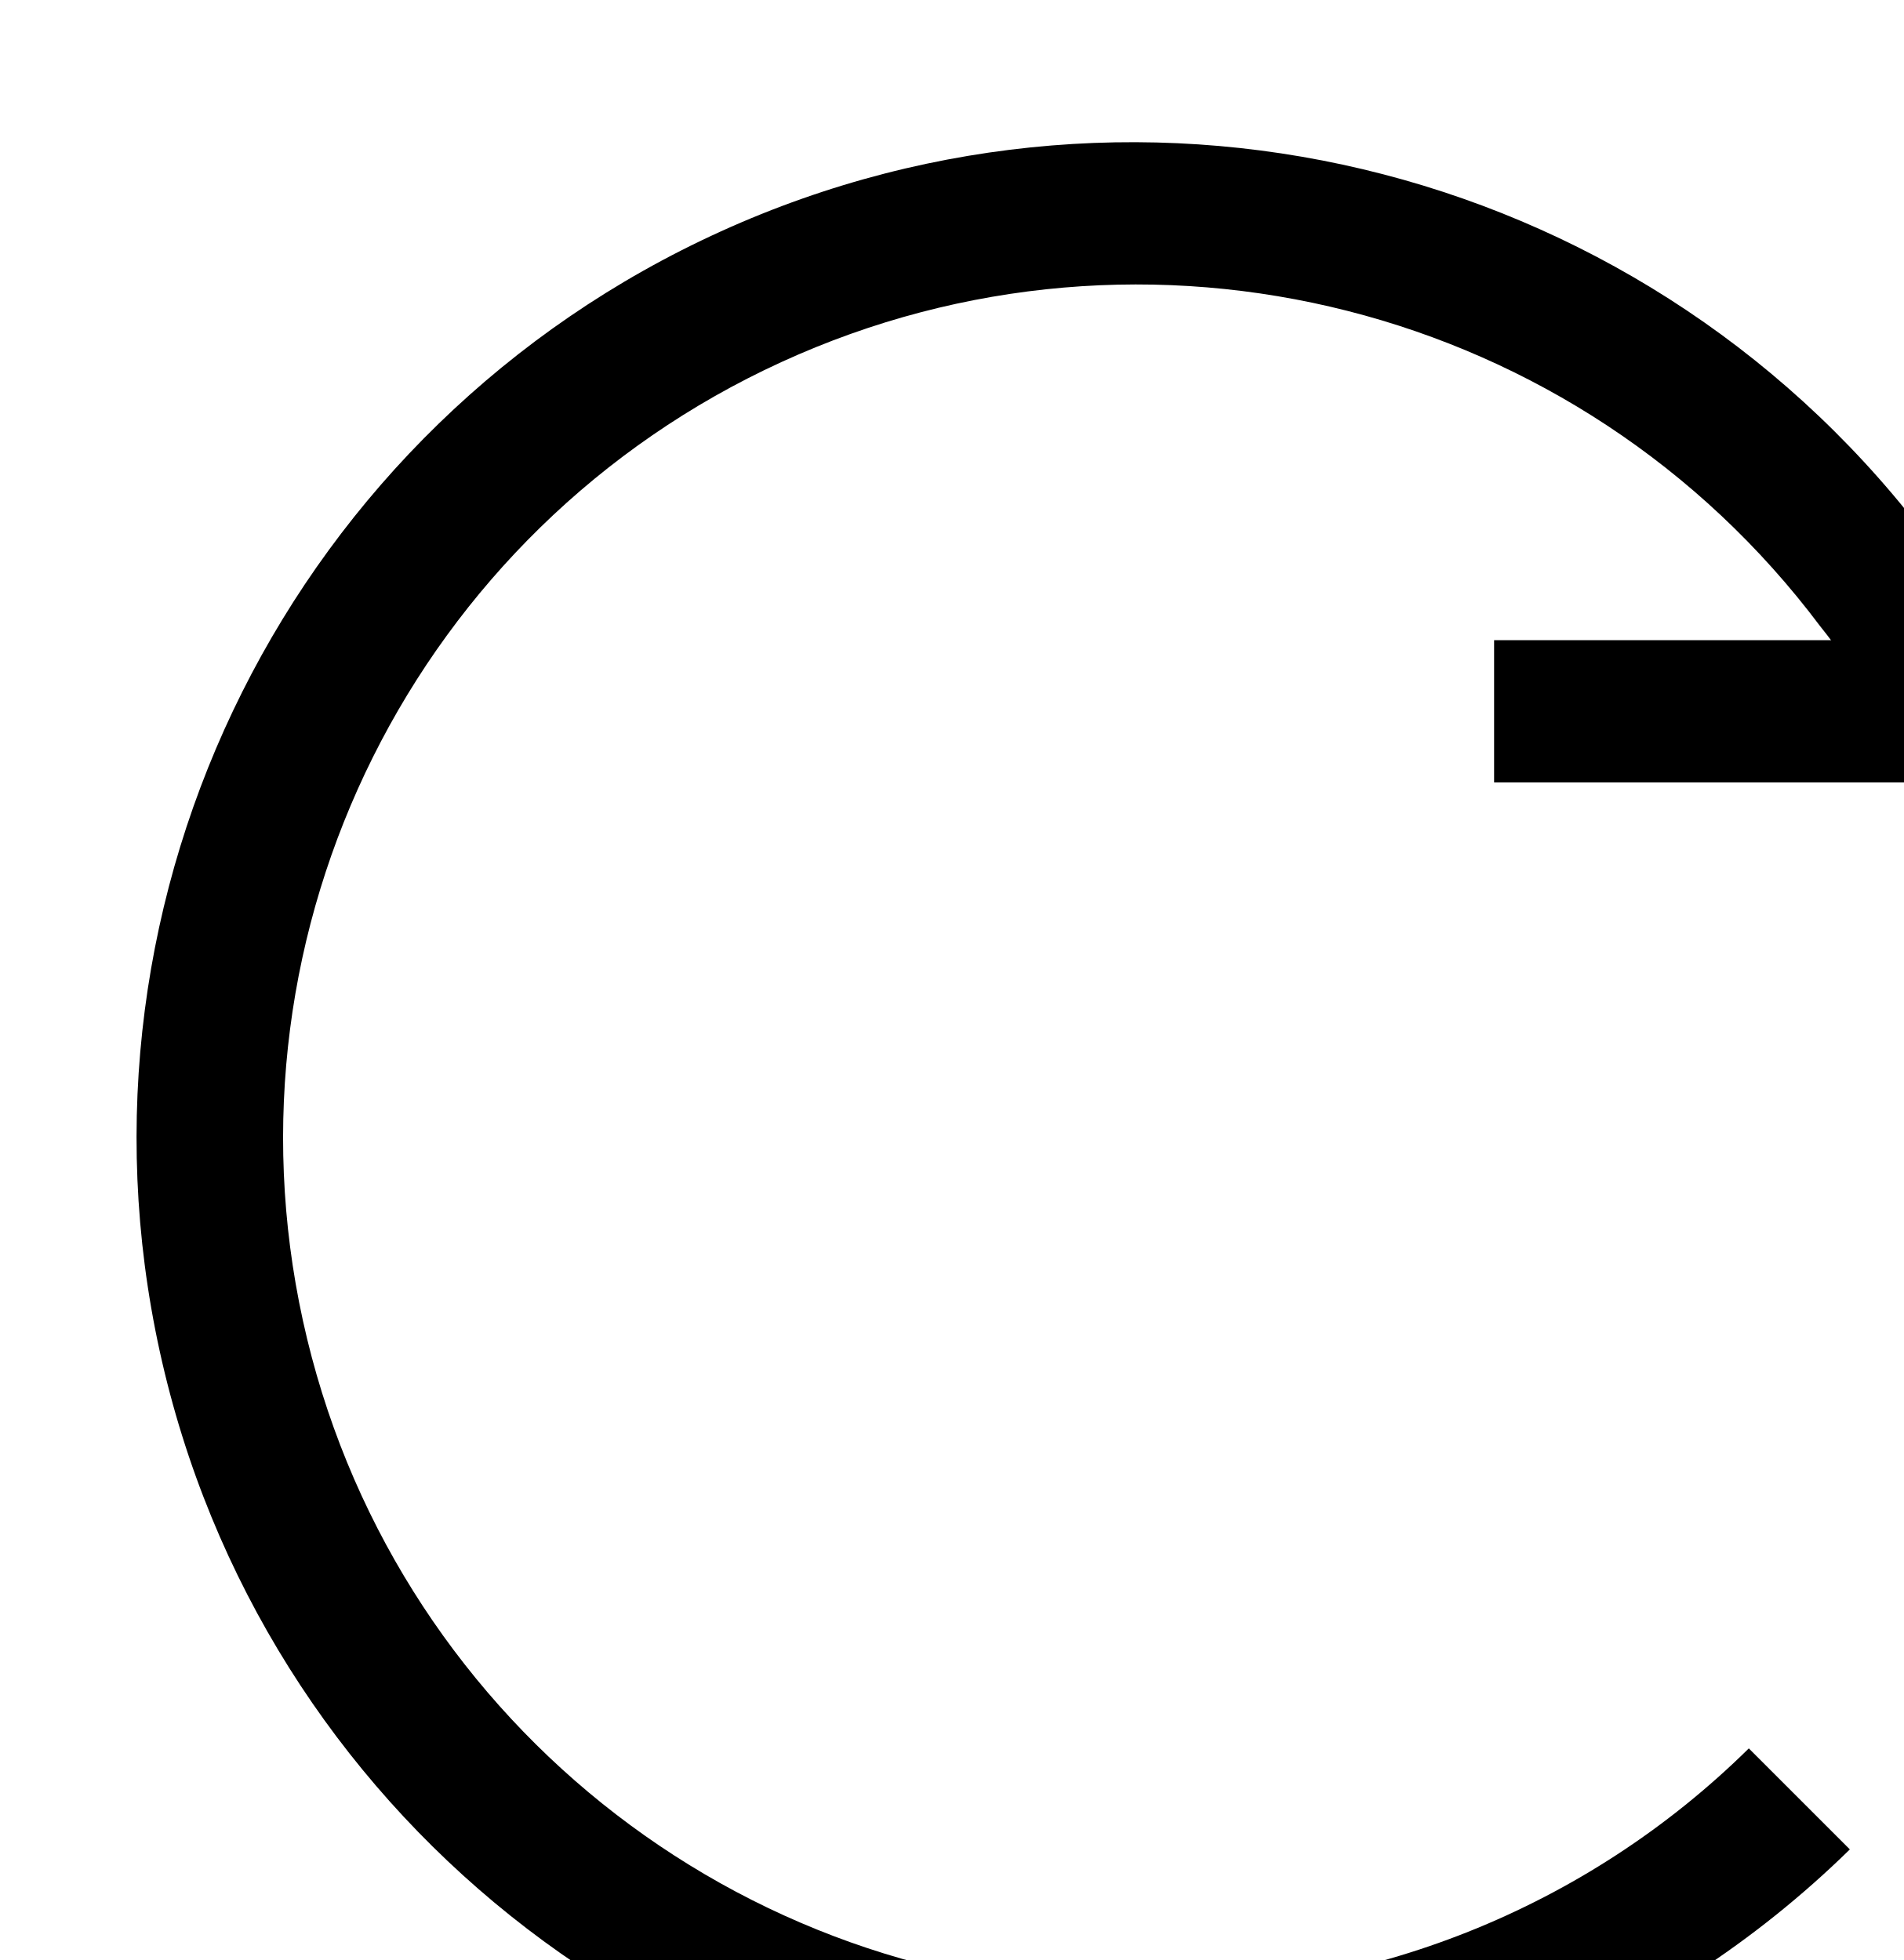
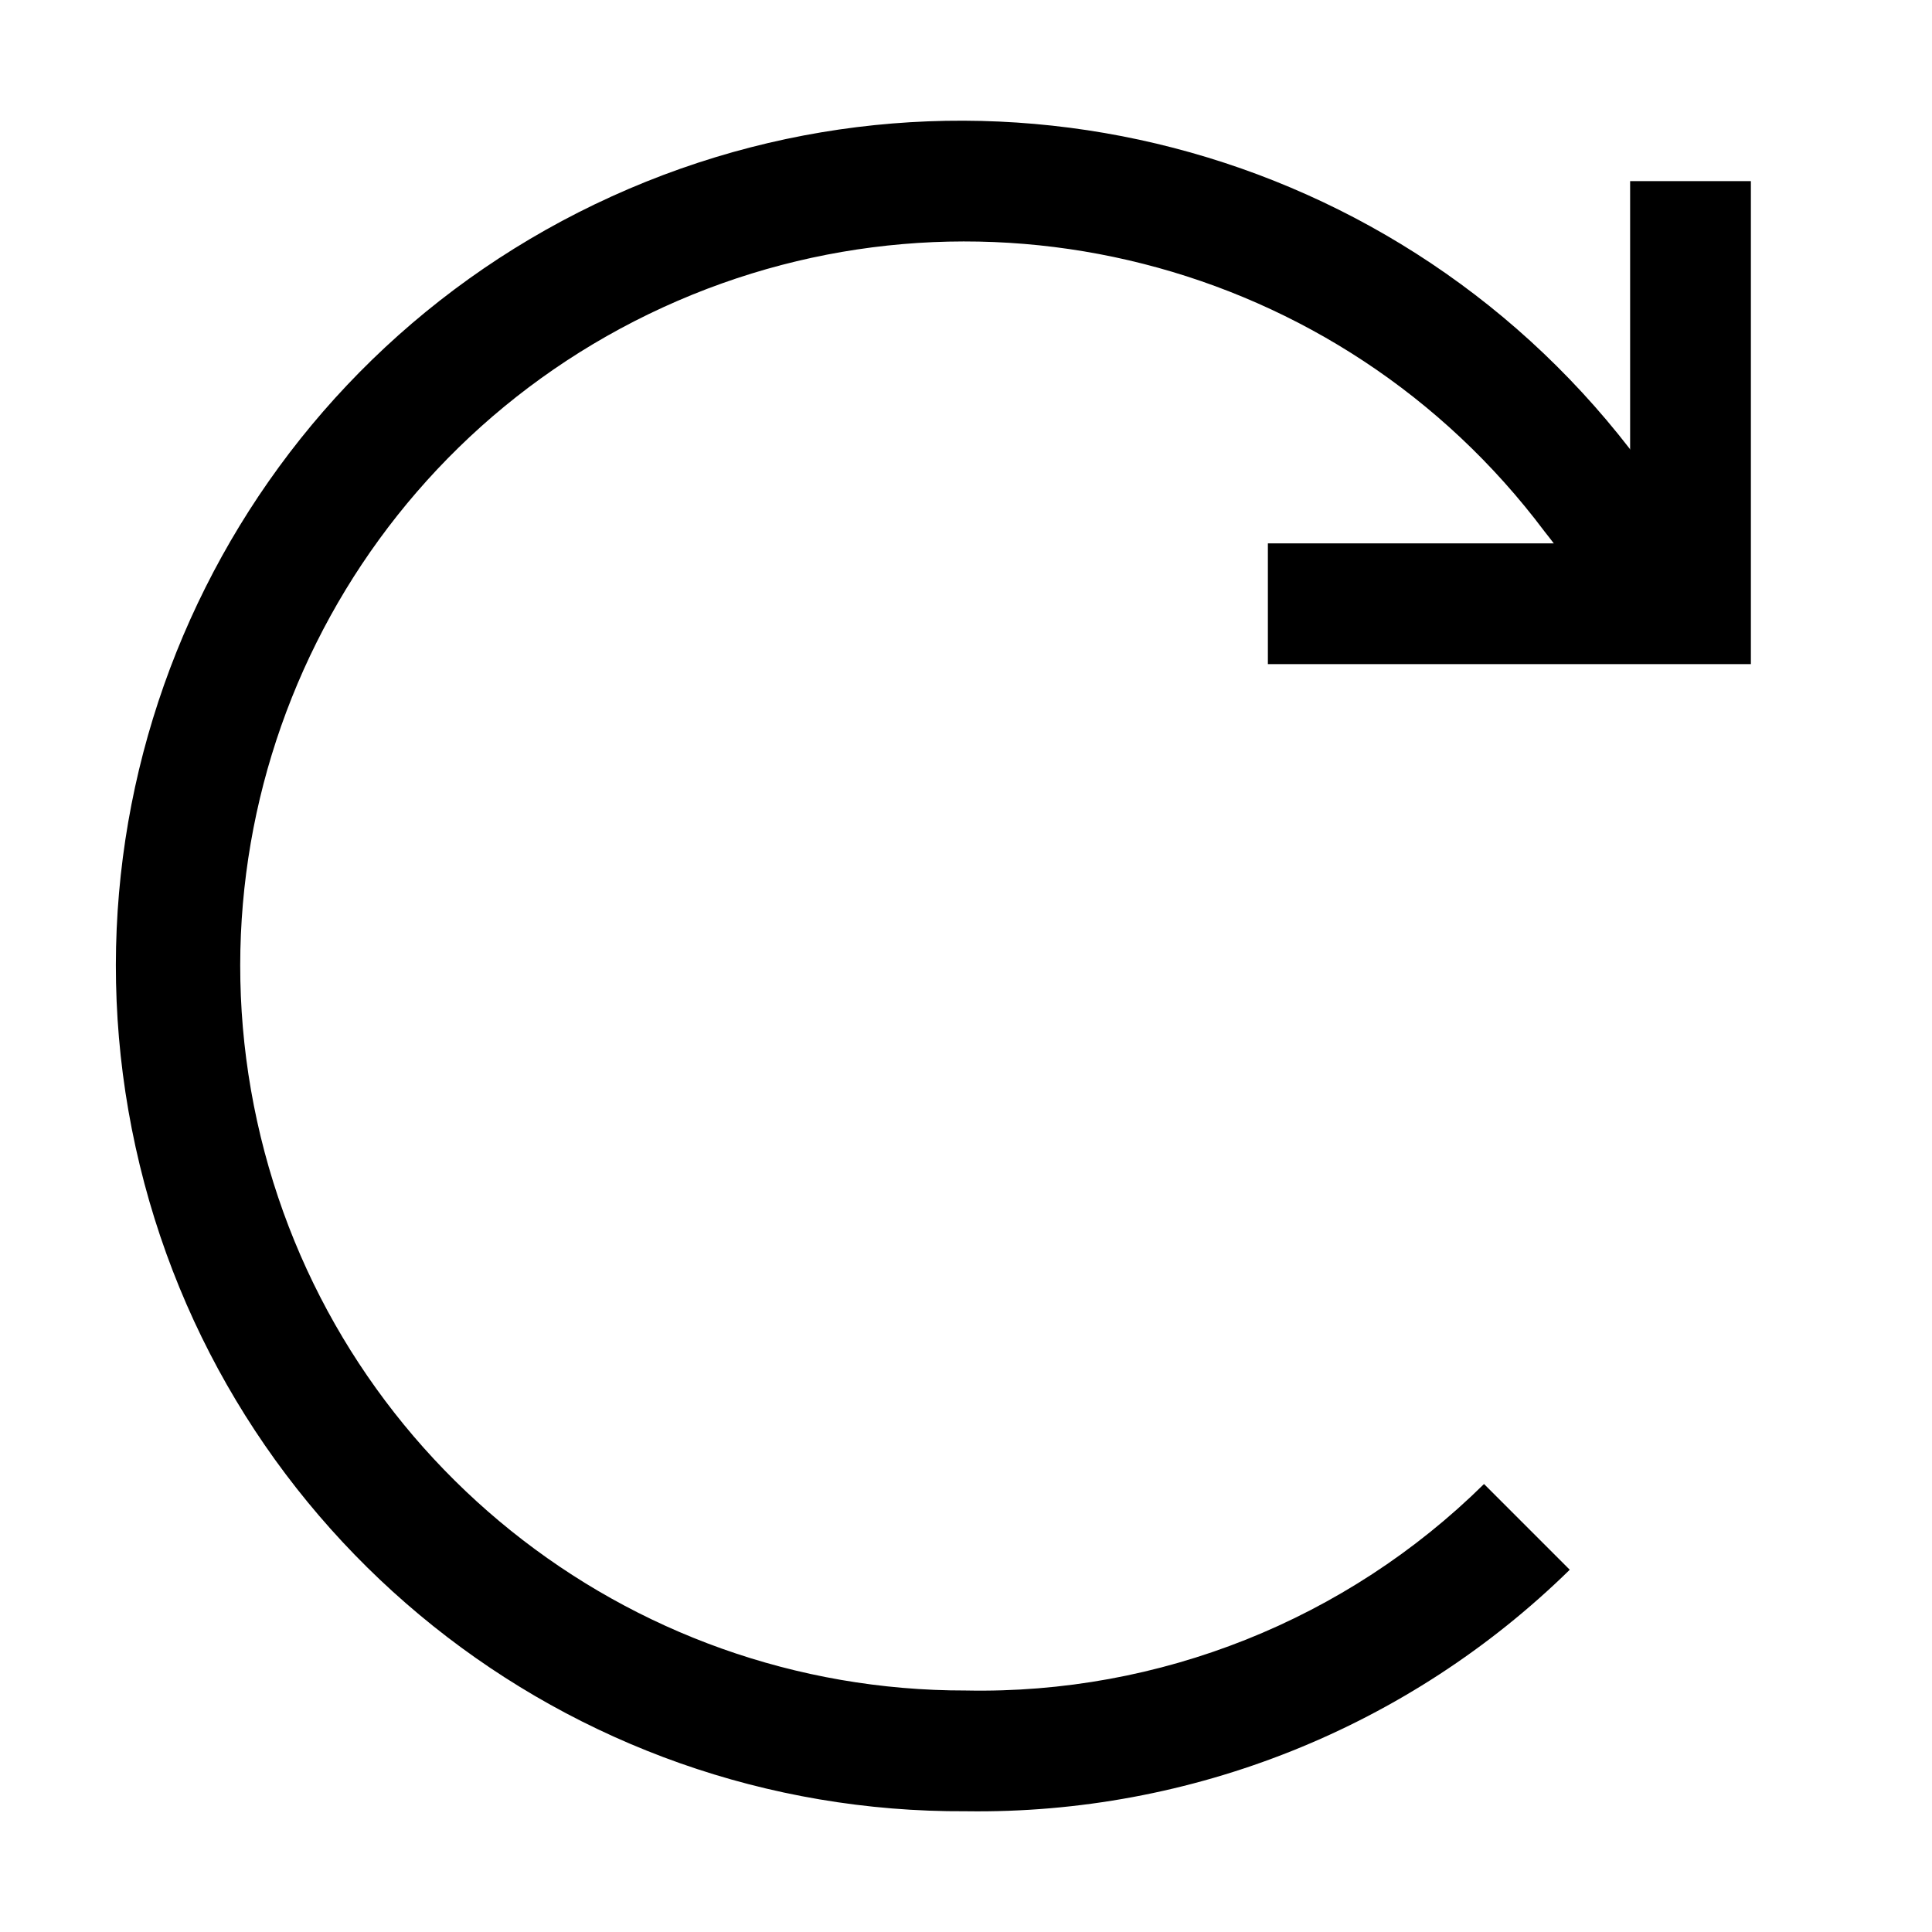
- <svg xmlns="http://www.w3.org/2000/svg" viewbox="0 0 16 16" fill="#000000">
+ <svg xmlns="http://www.w3.org/2000/svg" viewBox="0 0 16 16" fill="#000000">
  <path d="M14.3,5a6,6,0,0,0-.71-1.16A7,7,0,1,0,8,15,7,7,0,0,0,13,13l-.71-.71A5.94,5.94,0,0,1,8,14a6,6,0,1,1,4.79-9.6,4.24,4.24,0,0,1,.38.56c.11.18-.26-.16-.17,0h1.27l.1.1Z" />
  <polygon points="14.5 1.5 13.5 1.5 13.5 4.5 10.5 4.5 10.5 5.5 13.5 5.5 14.5 5.5 14.5 4.5 14.5 1.5 14.5 1.5" />
</svg>
